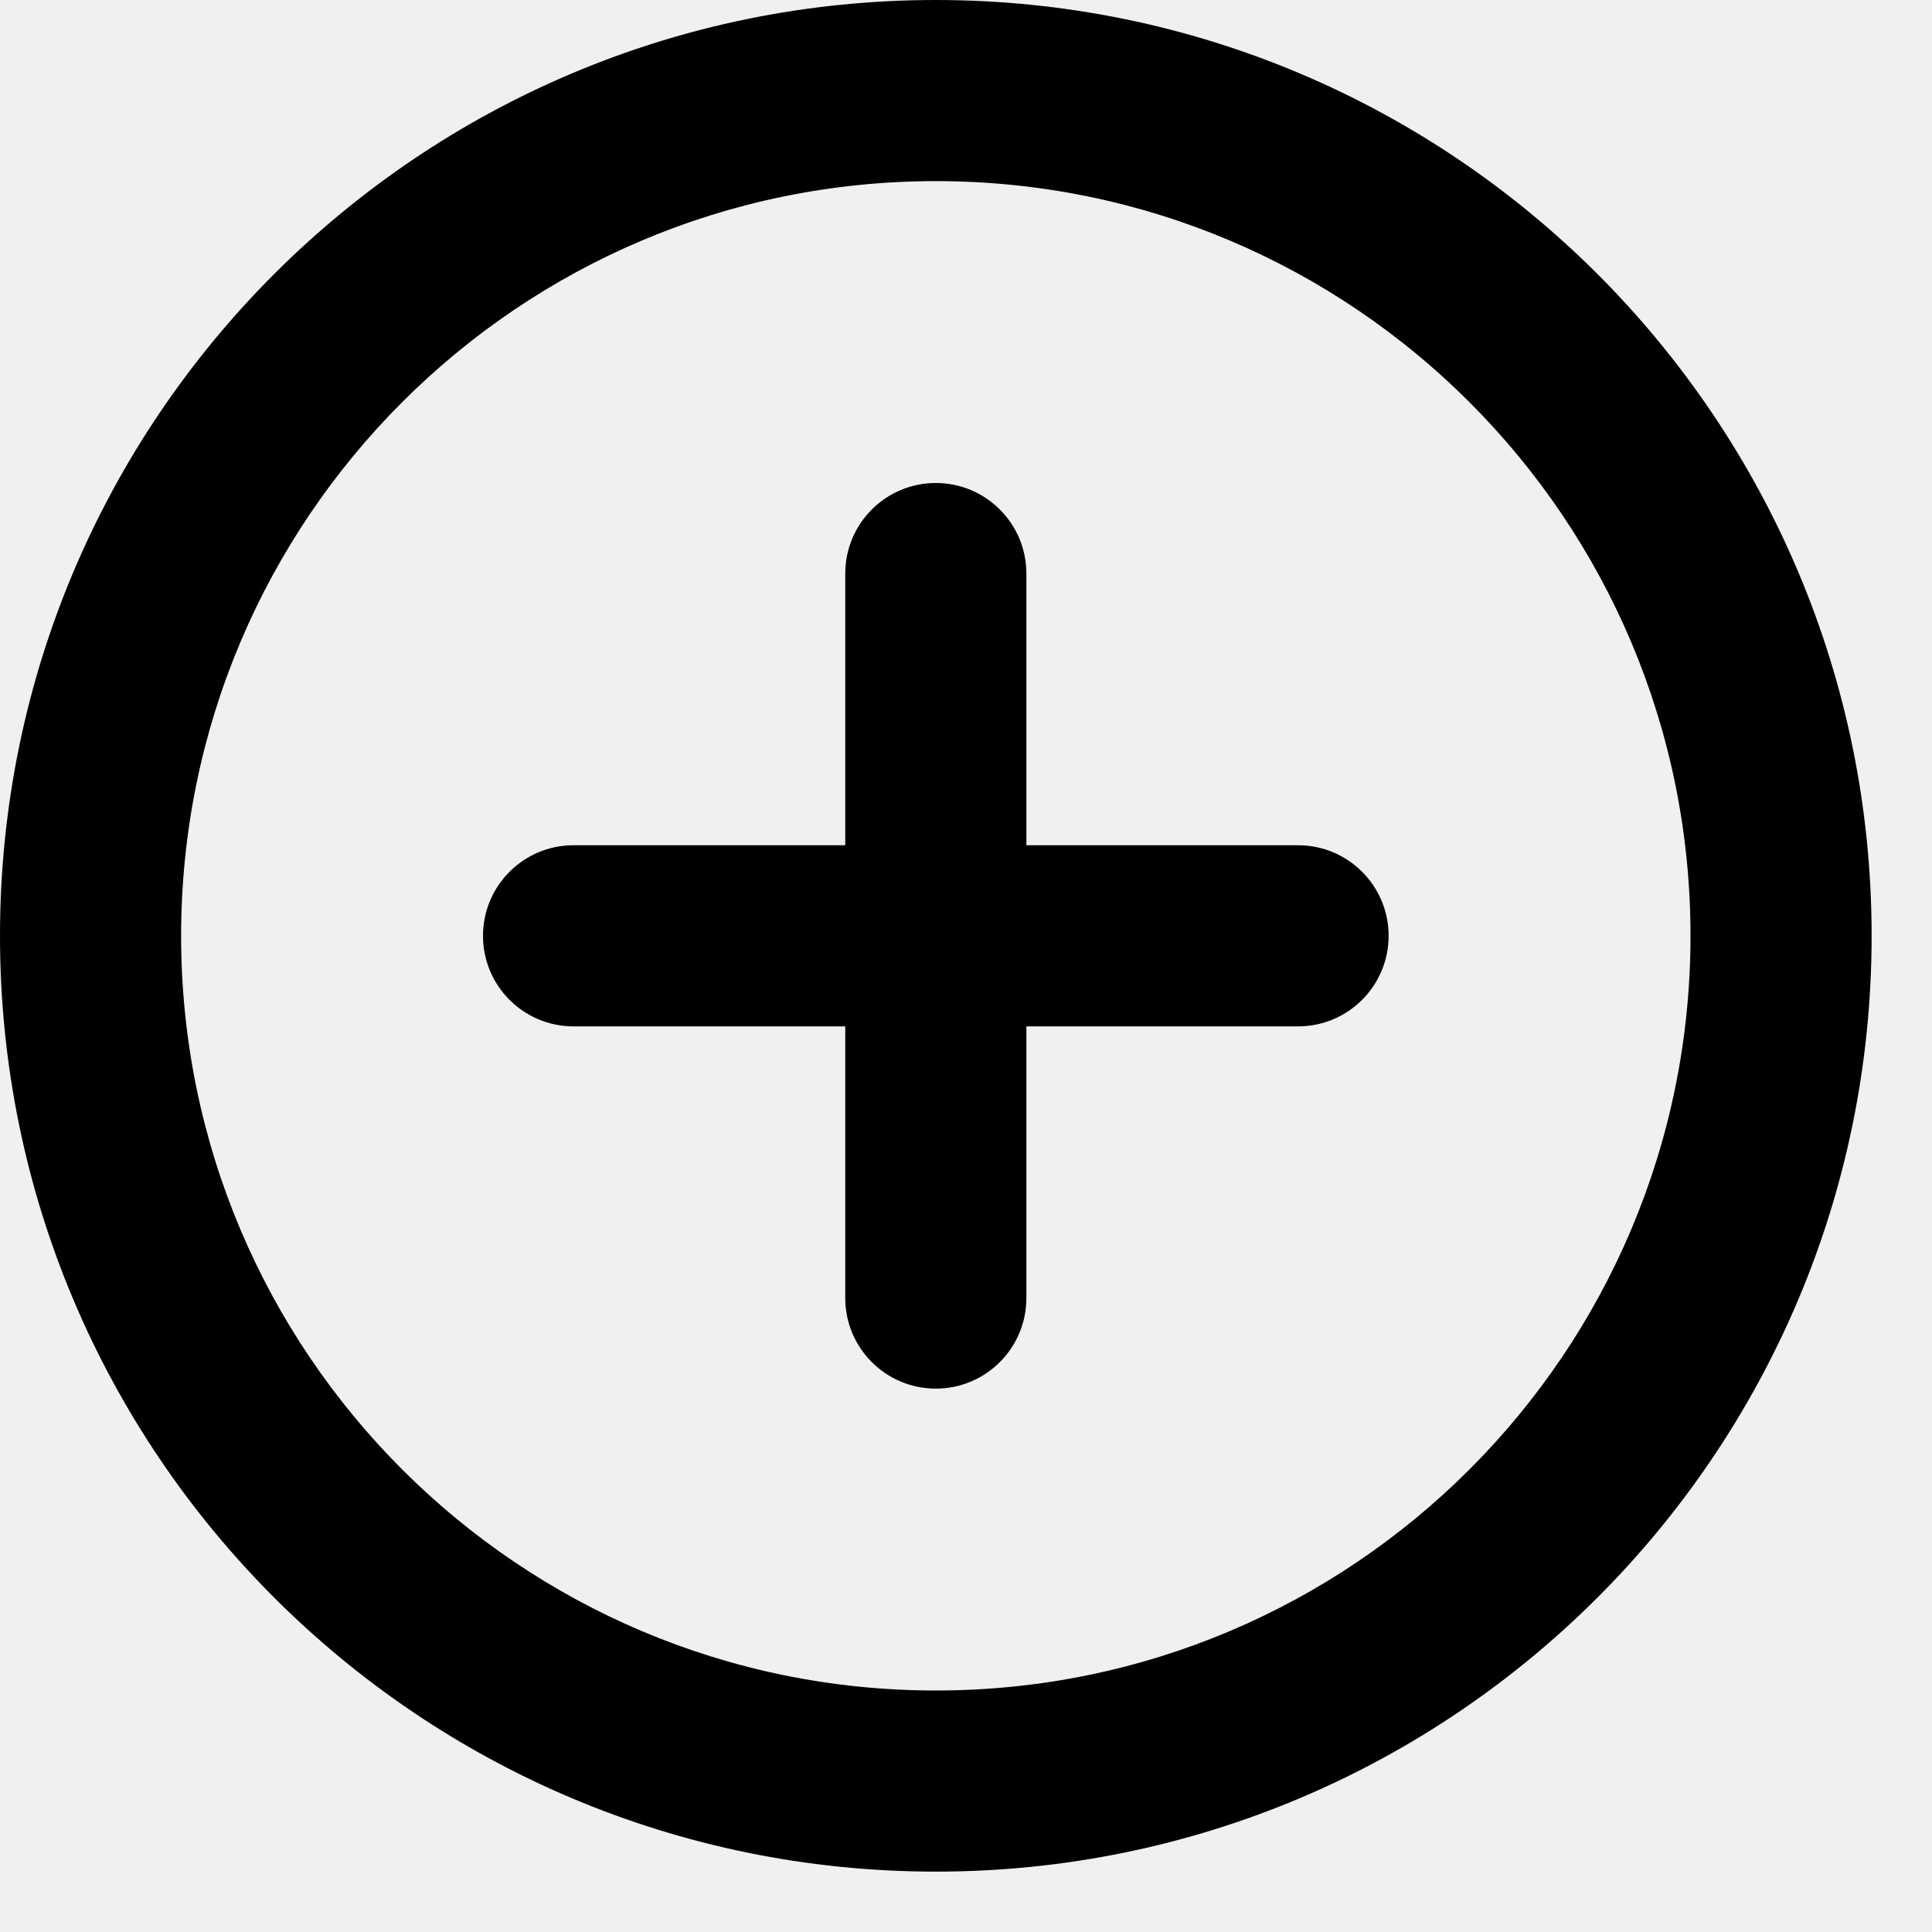
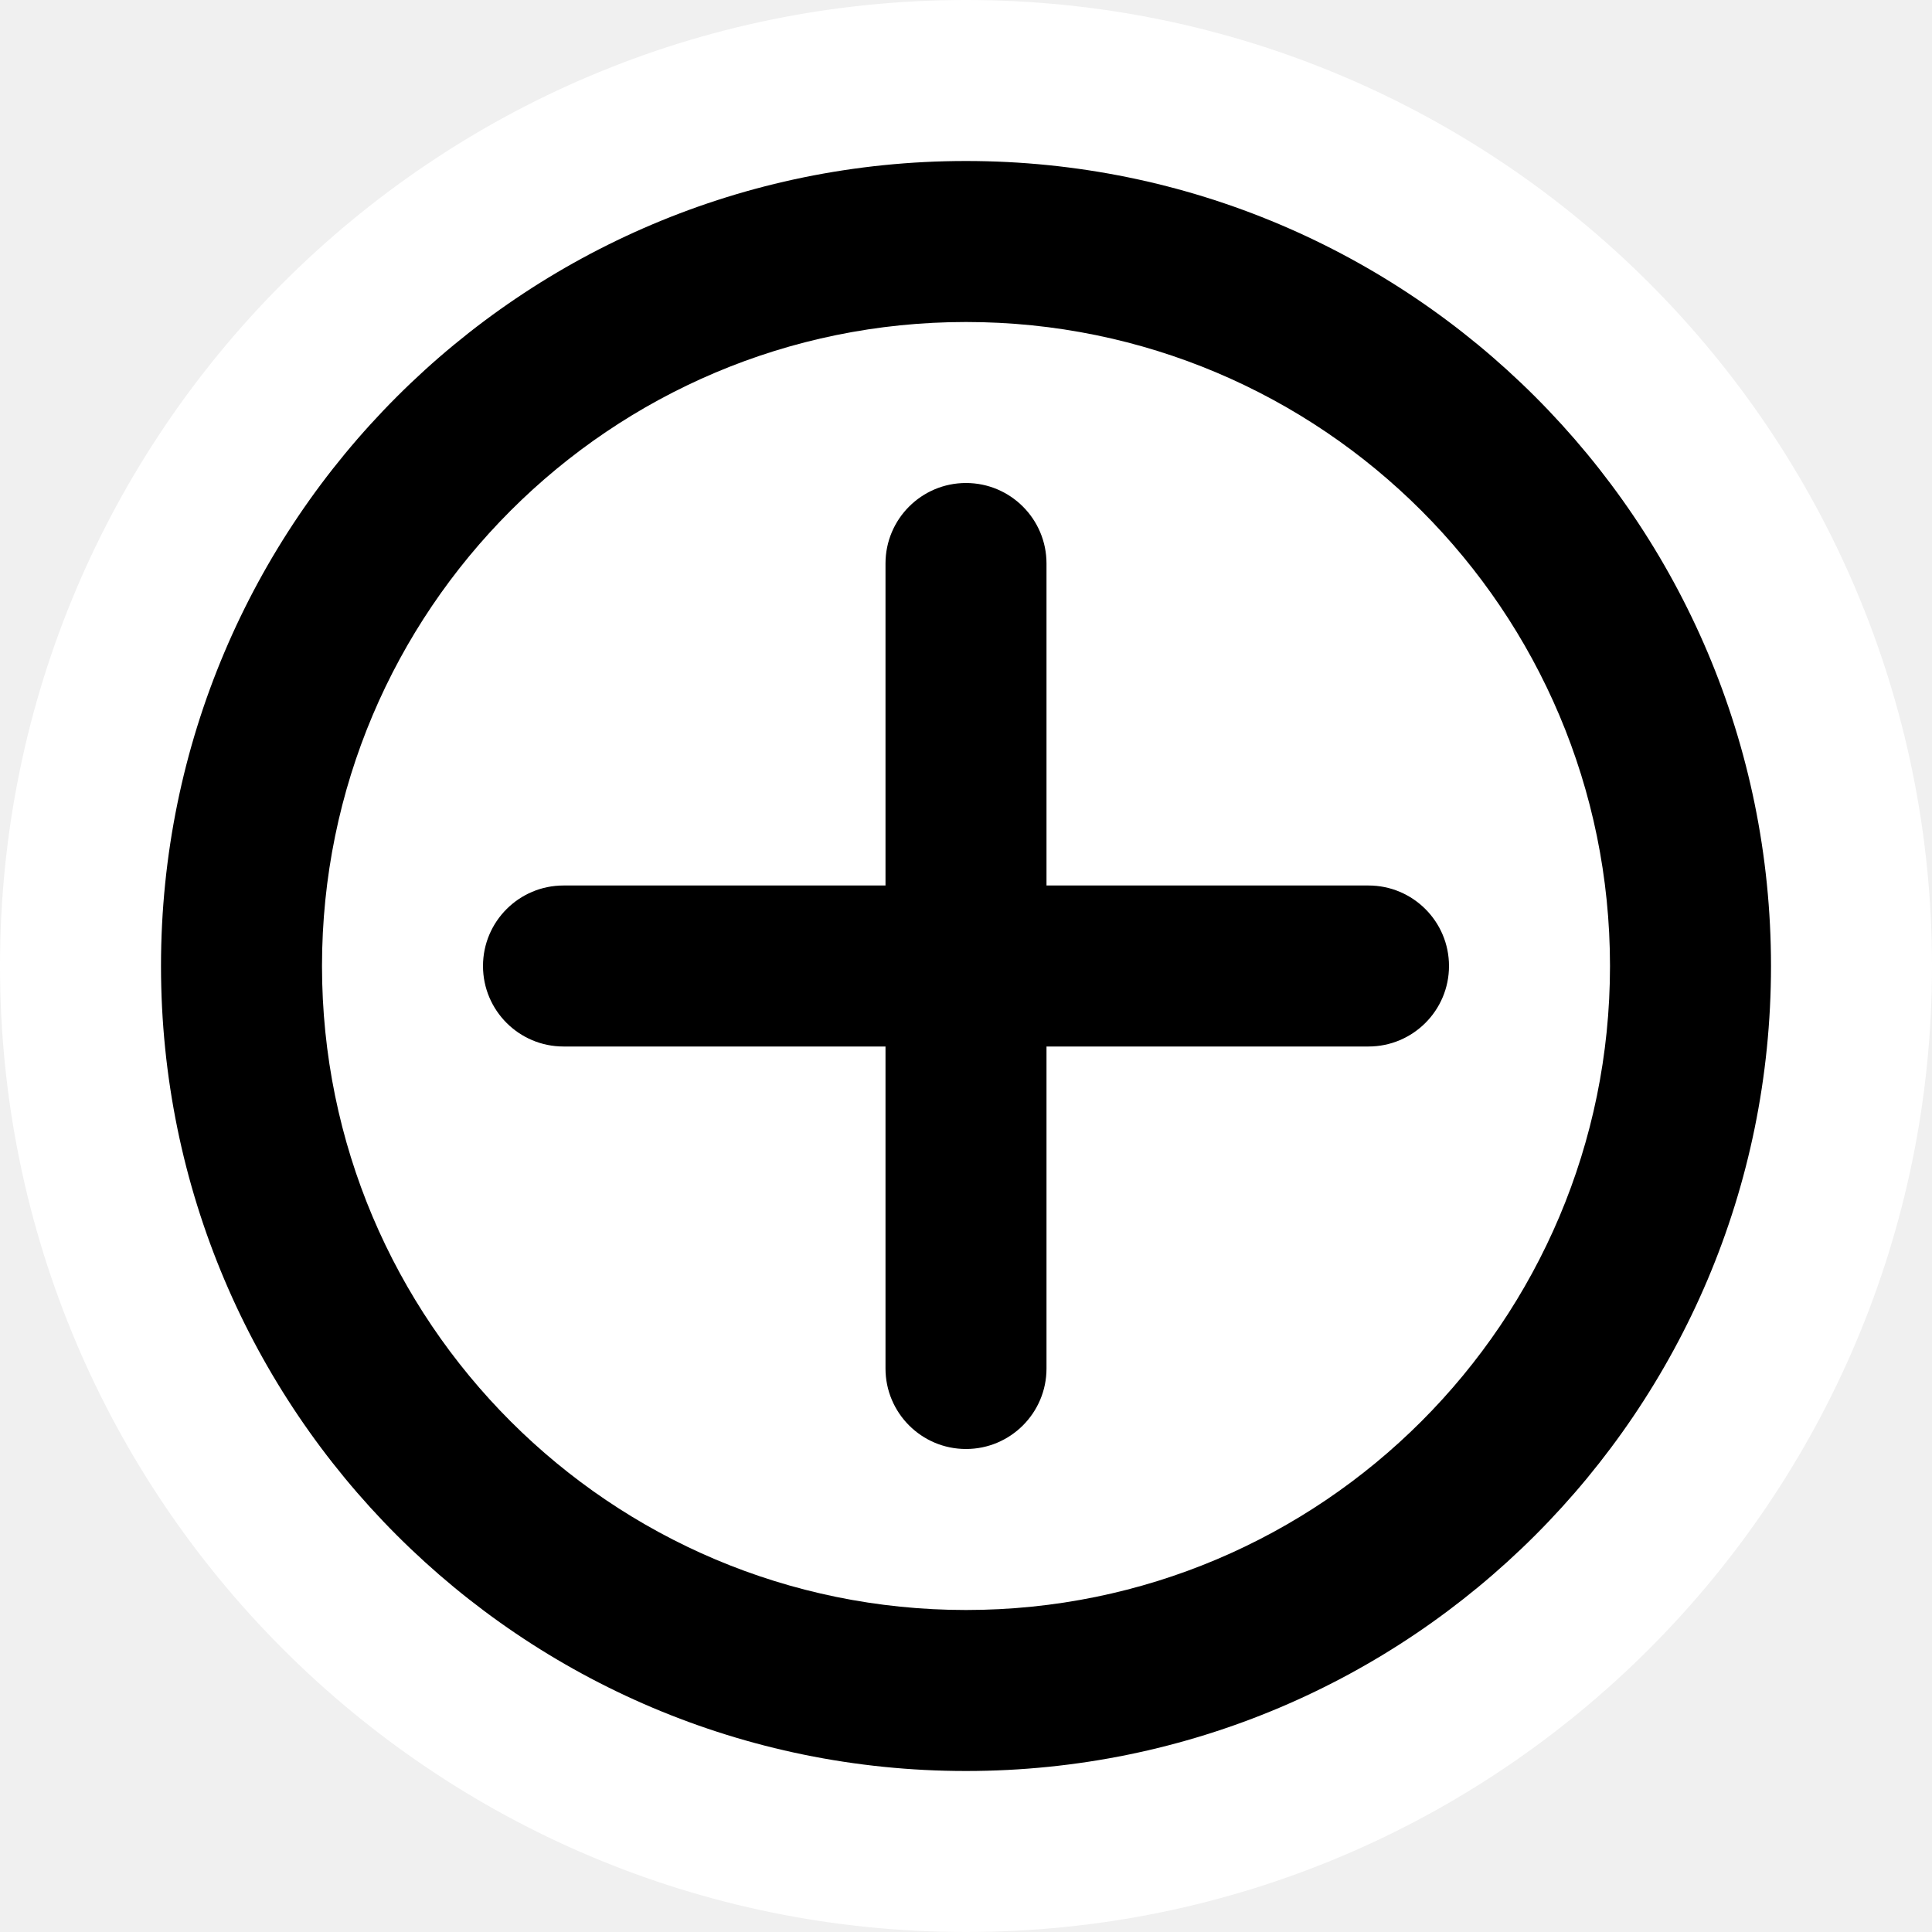
- <svg xmlns="http://www.w3.org/2000/svg" width="64px" height="64px" viewBox="0 0 16 16" fill="none">
-   <g id="SVGRepo_bgCarrier" stroke-width="0" />
+ <svg xmlns="http://www.w3.org/2000/svg" fill="currentColor" width="64px" height="64px" viewBox="0 0 24.00 24.00">
+   <g id="SVGRepo_bgCarrier" stroke-width="0">
+     <rect x="0" y="0" width="24.00" height="24.00" rx="12" fill="#FFF" />
+   </g>
  <g id="SVGRepo_iconCarrier">
-     <g fill="#000000">
-       <path d="M7.75 4a.75.75 0 01.75.75V7h2.25a.75.75 0 010 1.5H8.5v2.25a.75.75 0 01-1.5 0V8.5H4.75a.75.75 0 010-1.5H7V4.75A.75.75 0 017.75 4z" />
-       <path fill-rule="evenodd" d="M0 7.75a7.75 7.75 0 1115.5 0 7.75 7.75 0 01-15.5 0zM7.75 1.5a6.25 6.25 0 100 12.5 6.25 6.25 0 000-12.5z" clip-rule="evenodd" />
-     </g>
+     <path fill-rule="evenodd" d="M12,2 C17.523,2 22,6.477 22,12 C22,17.523 17.523,22 12,22 C6.477,22 2,17.523 2,12 C2,6.477 6.477,2 12,2 Z M12,4 C7.582,4 4,7.582 4,12 C4,16.418 7.582,20 12,20 C16.418,20 20,16.418 20,12 C20,7.582 16.418,4 12,4 Z M12,6 C12.552,6 13,6.448 13,7 L13,11 L17,11 C17.552,11 18,11.448 18,12 C18,12.552 17.552,13 17,13 L13,13 L13,17 C13,17.552 12.552,18 12,18 C11.448,18 11,17.552 11,17 L11,13 L7,13 C6.448,13 6,12.552 6,12 C6,11.448 6.448,11 7,11 L11,11 L11,7 C11,6.448 11.448,6 12,6 Z" />
  </g>
</svg>
